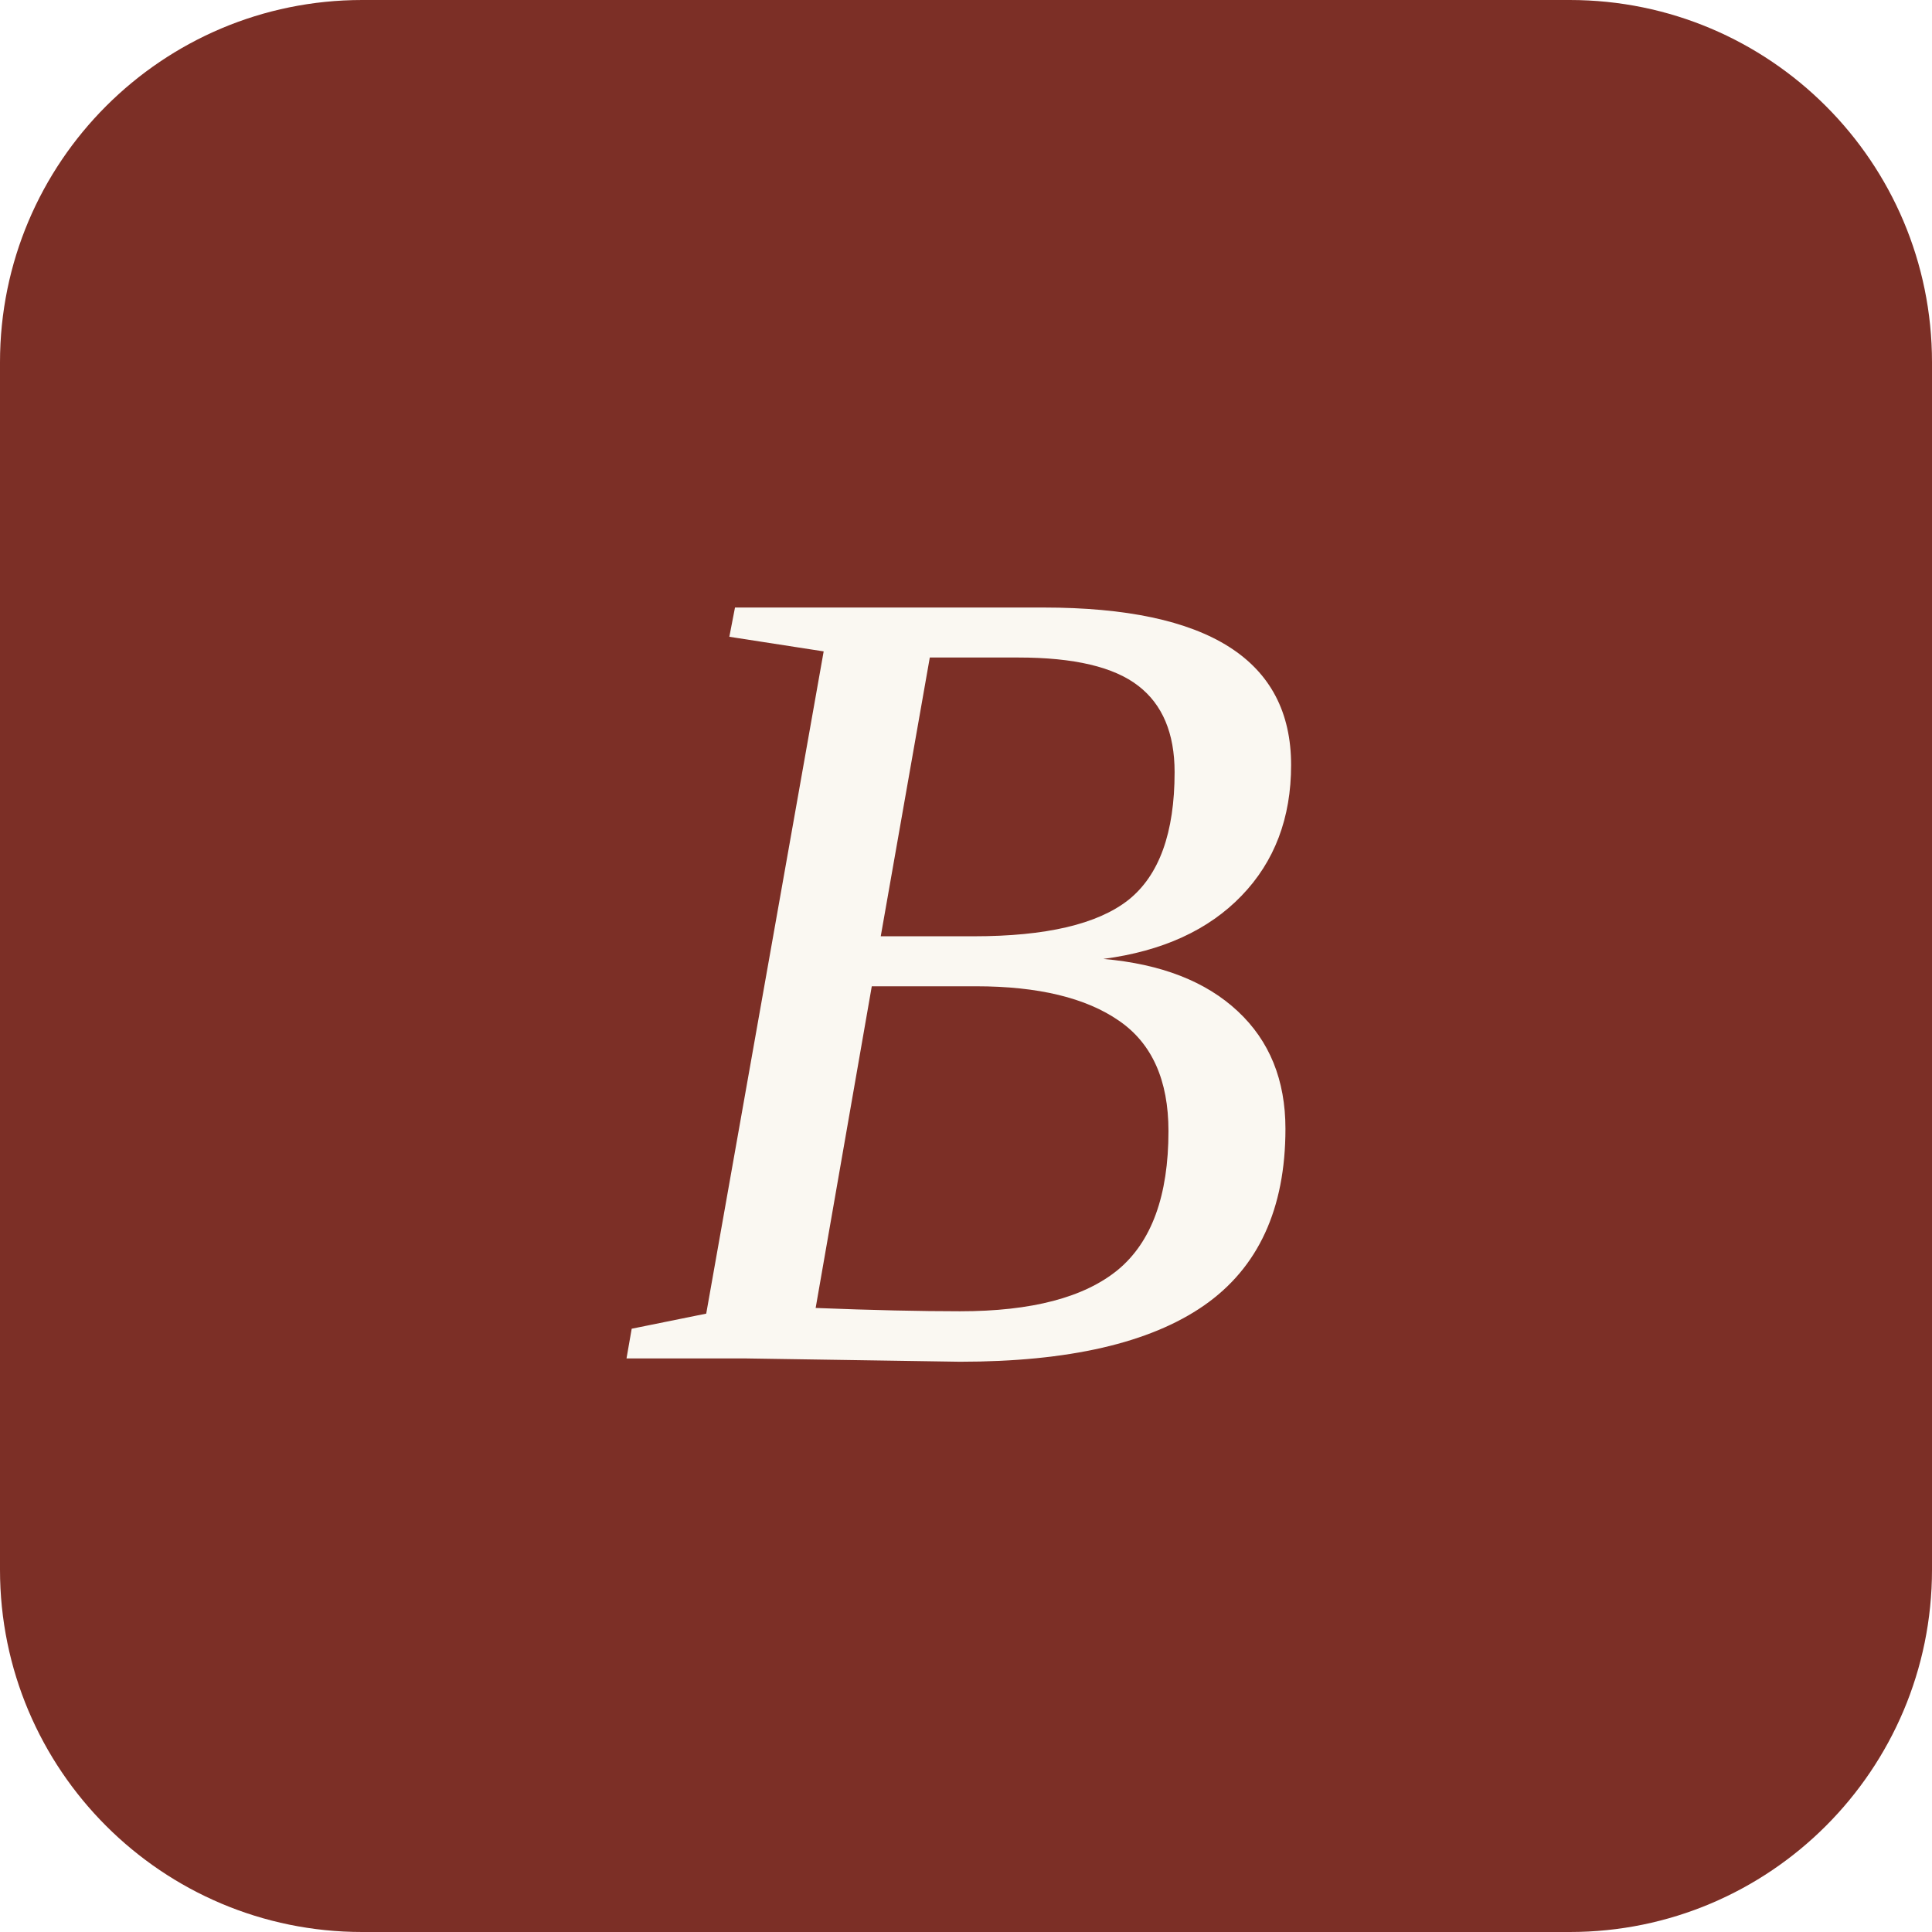
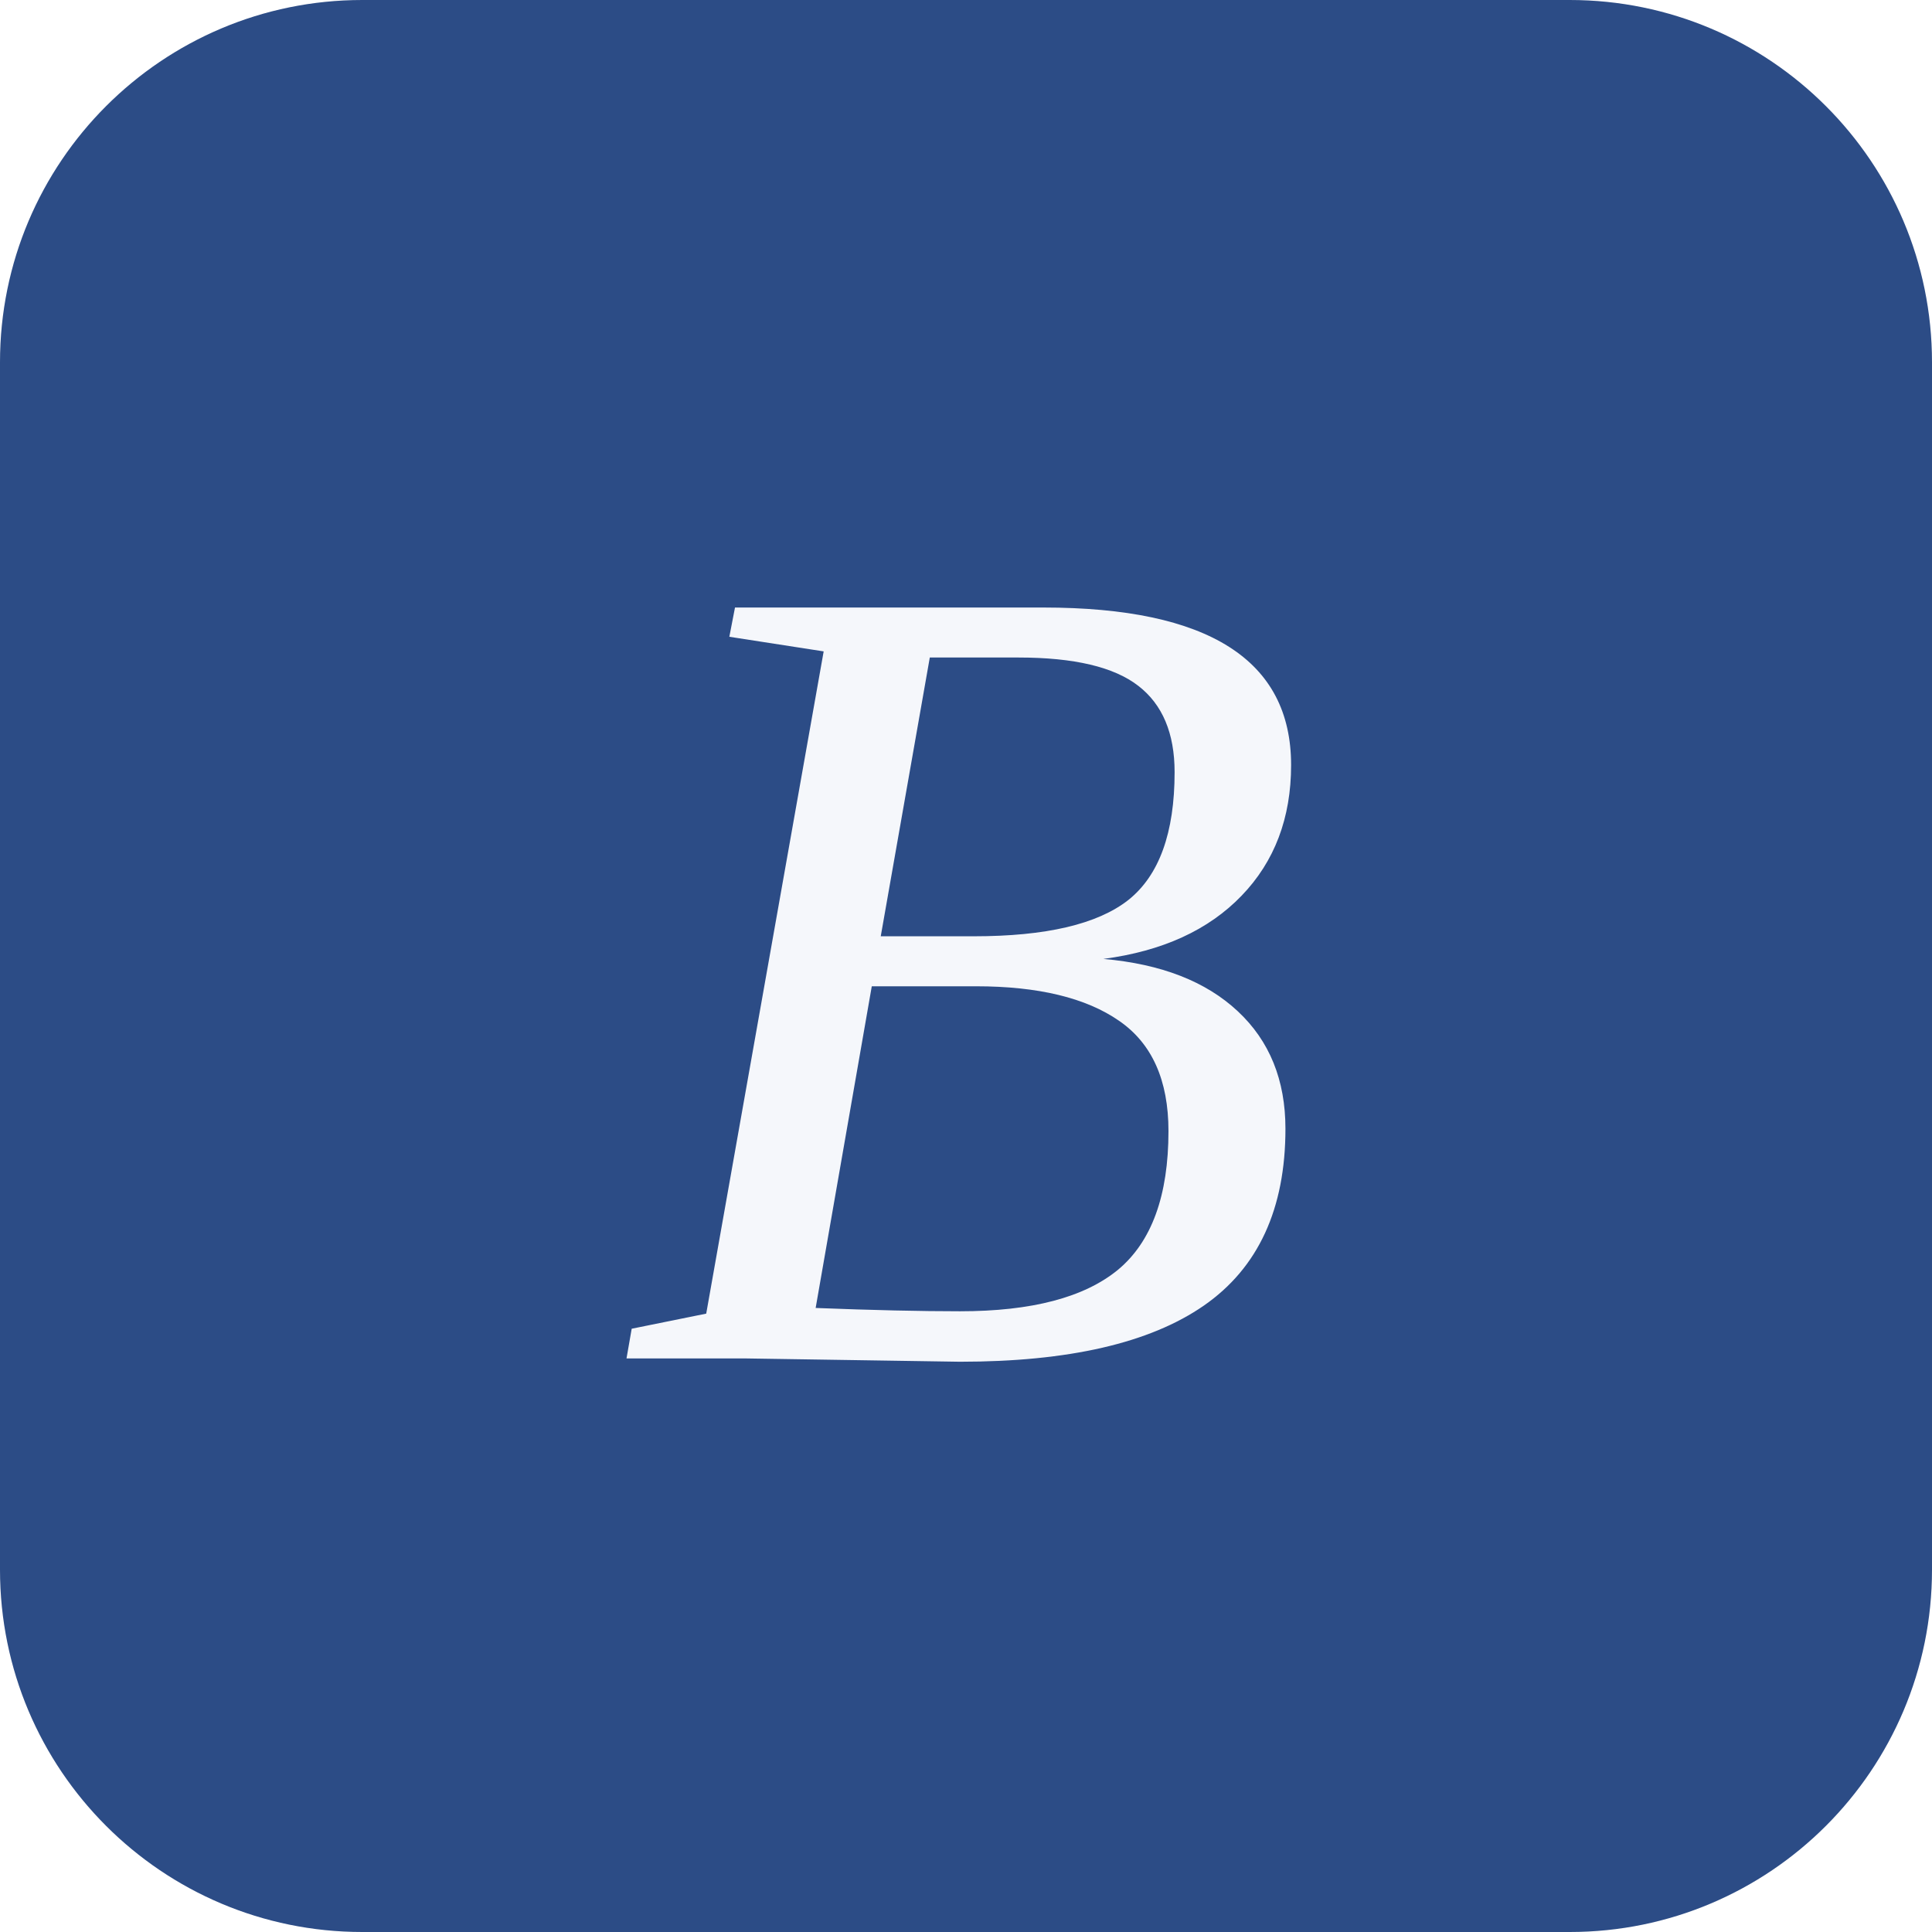
<svg xmlns="http://www.w3.org/2000/svg" viewBox="0 0 64 64">
-   <rect width="64" height="64" rx="12" fill="#7c2f26" />
-   <text x="32" y="45" text-anchor="middle" font-family="Georgia, 'Times New Roman', serif" font-size="38" font-style="italic" fill="#faf8f2">B</text>
+   <rect width="64" height="64" rx="12" fill="#2c4c86" />
+   <text x="32" y="45" text-anchor="middle" font-family="Georgia, 'Times New Roman', serif" font-size="38" font-style="italic" fill="#f5f7fb">B</text>
</svg>
